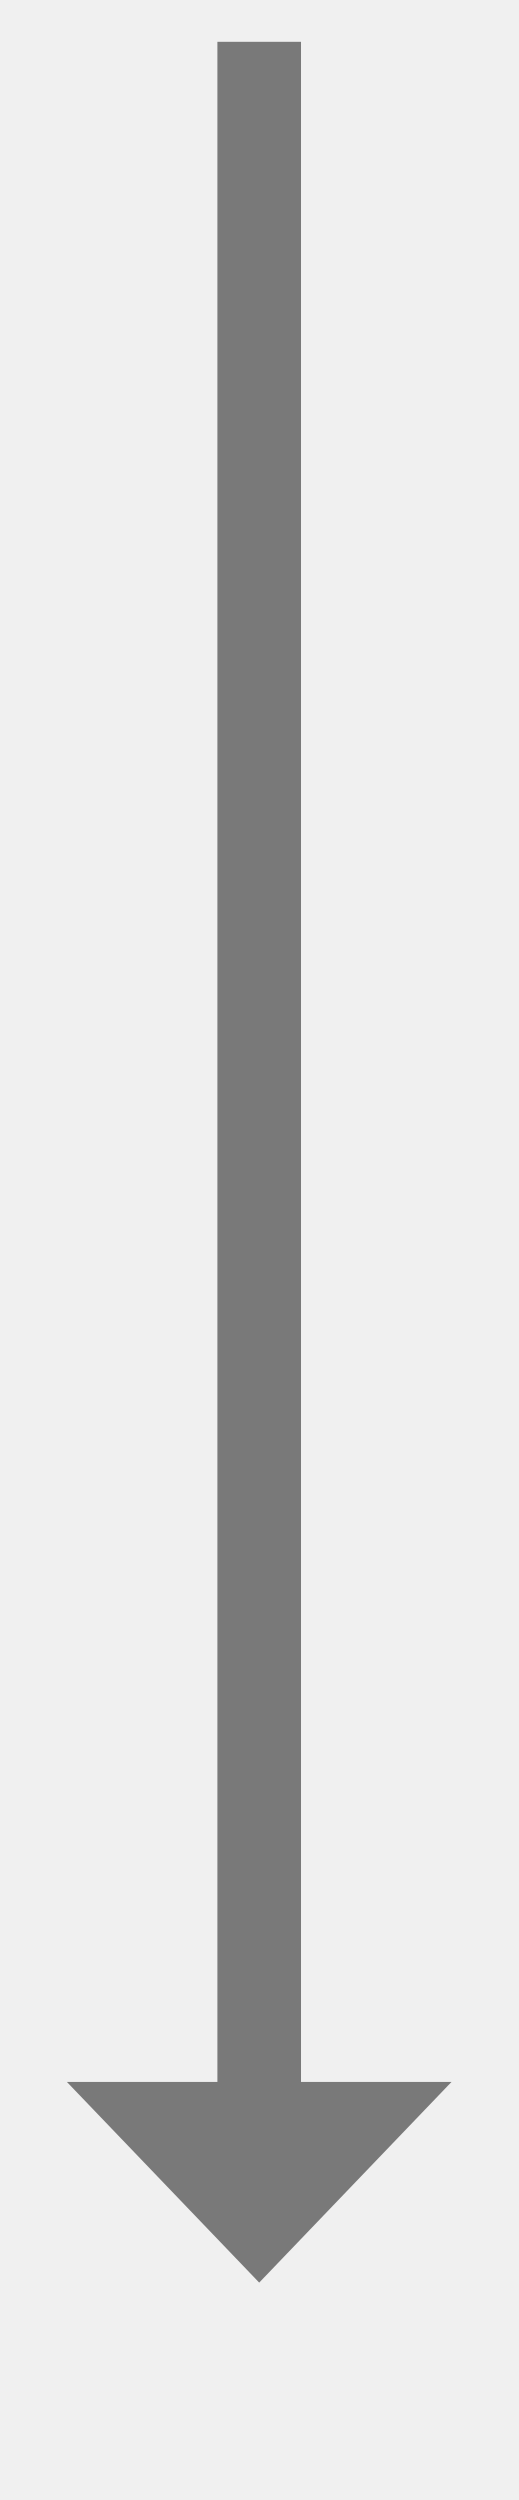
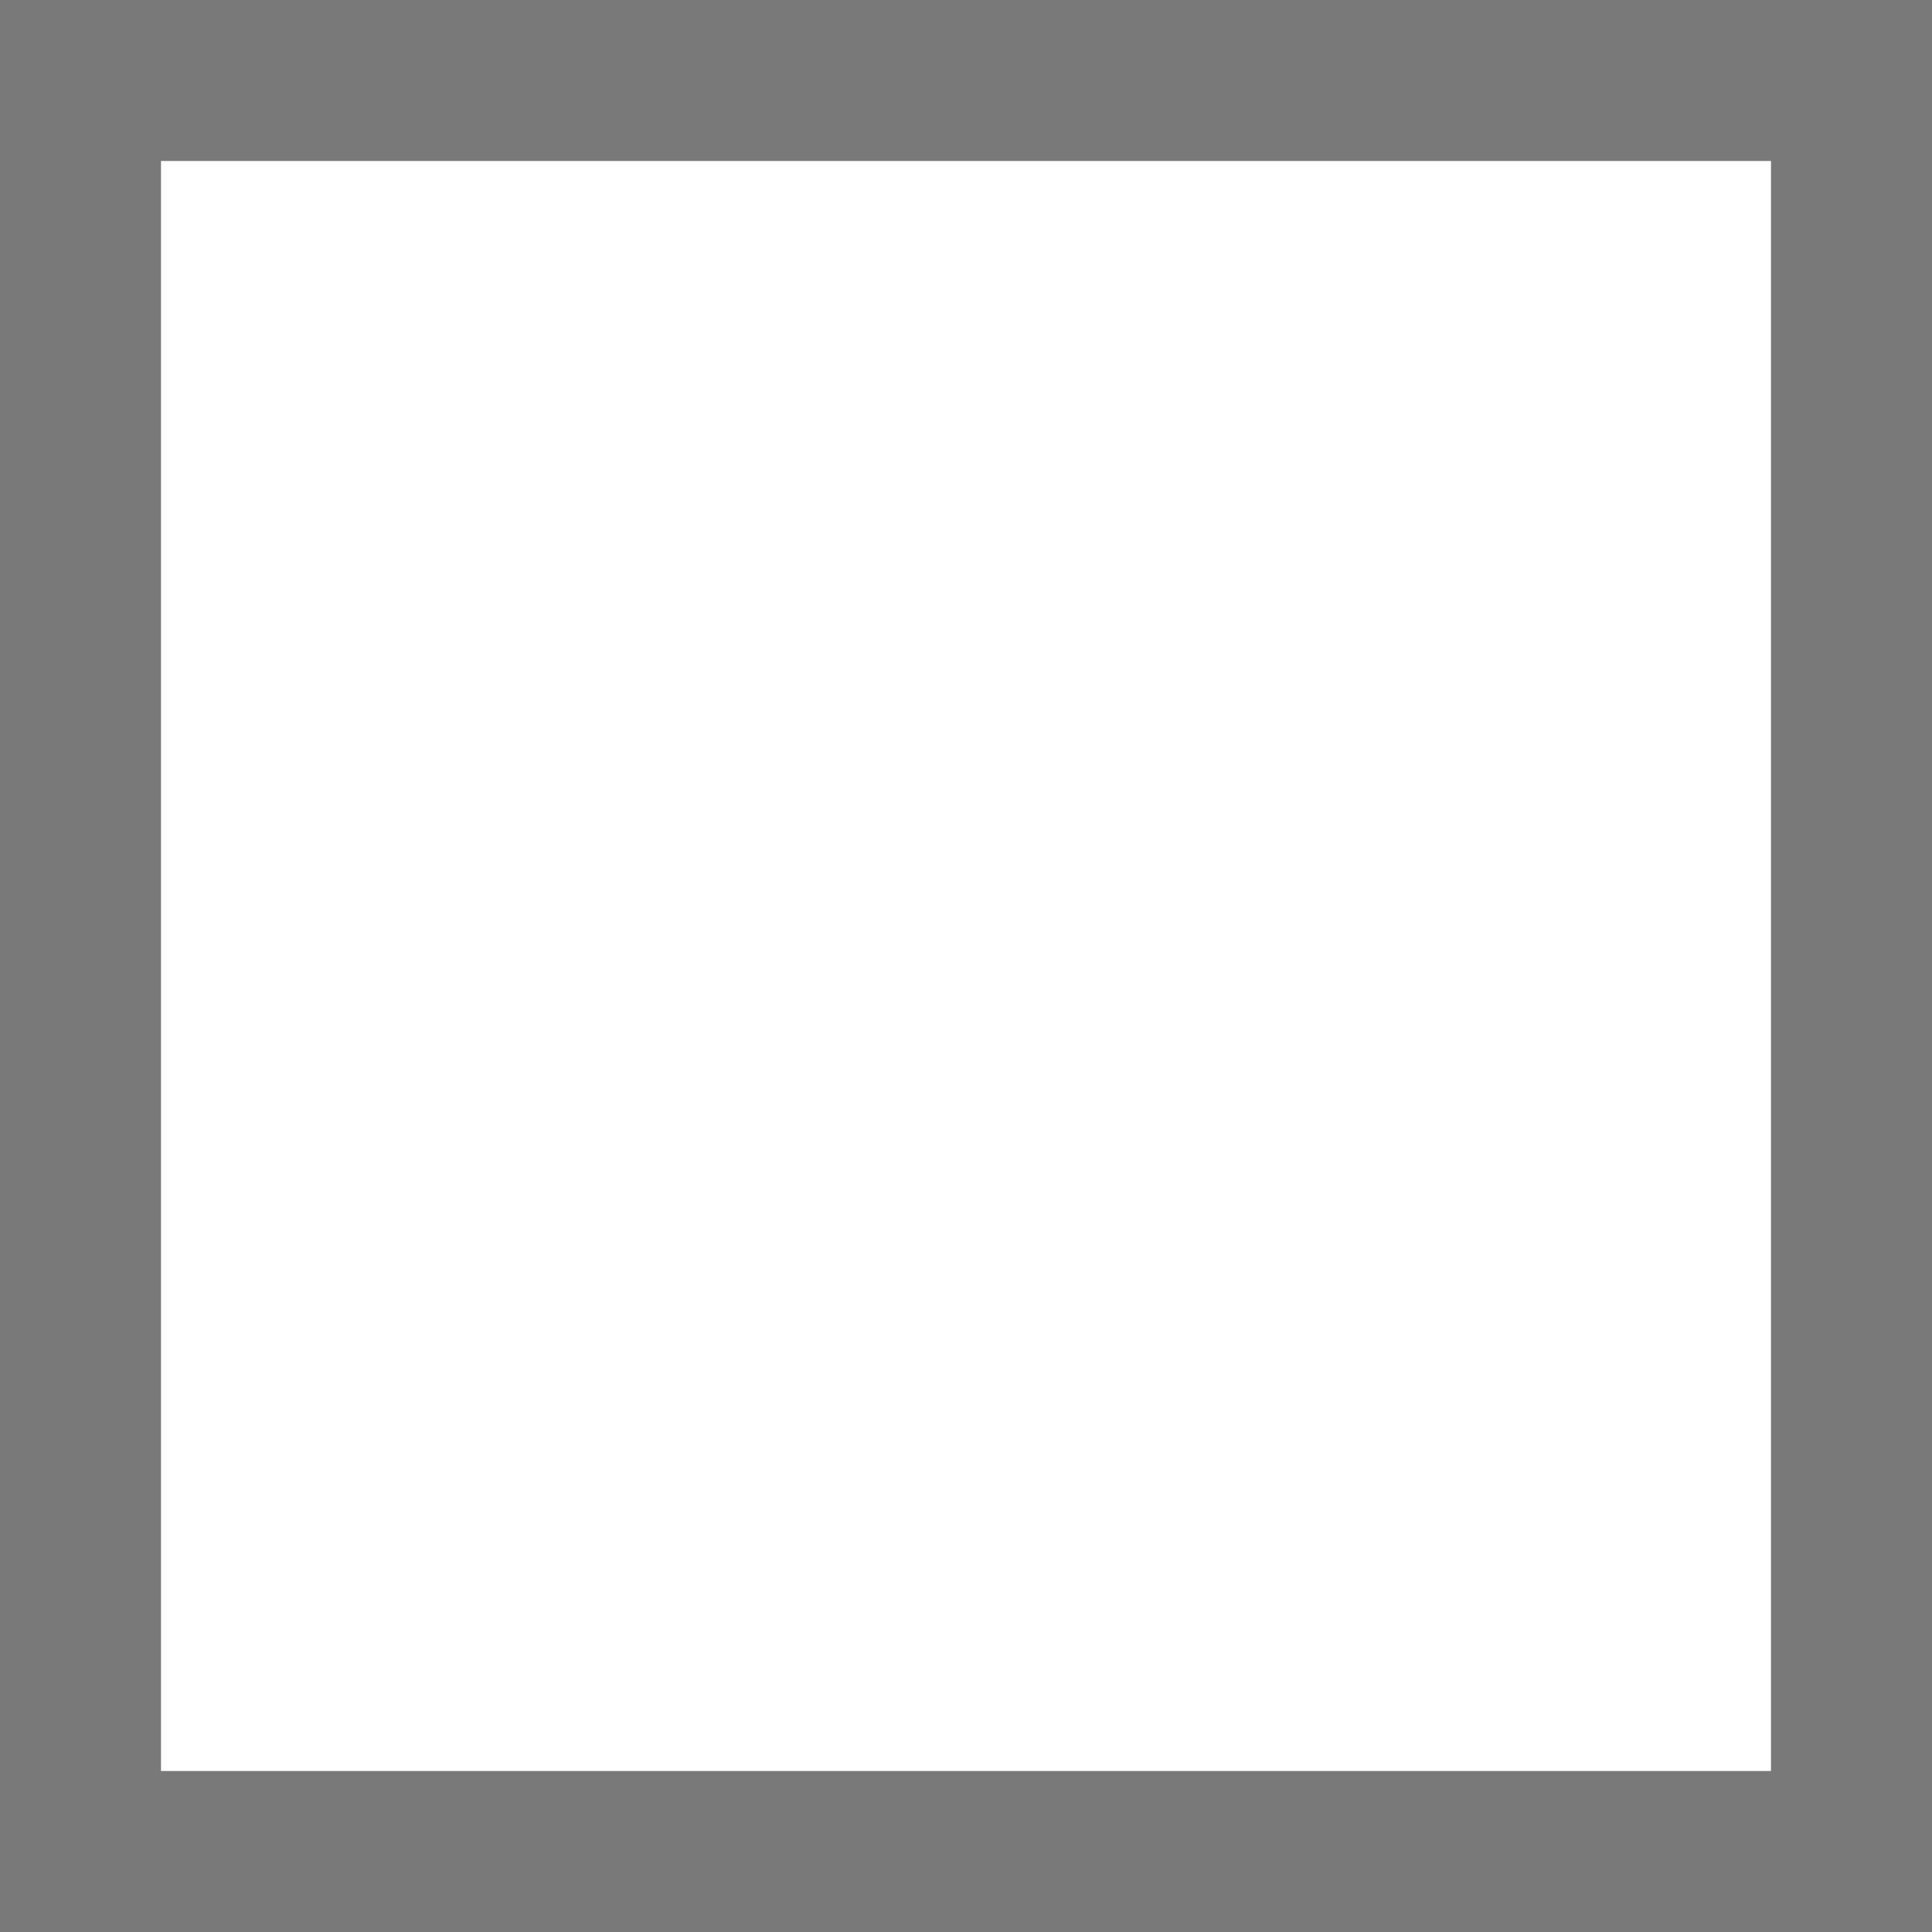
- <svg xmlns="http://www.w3.org/2000/svg" version="1.1" width="31px" height="149.5px">
-   <g transform="matrix(1 0 0 1 -265 -175.5 )">
-     <path d="M 269 300  L 280.5 312  L 292 300  L 269 300  Z " fill-rule="nonzero" fill="#797979" stroke="none" />
-     <path d="M 280.5 178  L 280.5 303  " stroke-width="5" stroke="#797979" fill="none" />
-   </g>
+ <svg xmlns="http://www.w3.org/2000/svg" version="1.1" width="12px" height="12px" viewBox="252 40  12 12">
+   <path d="M 252.5 40.5  L 263.5 40.5  L 263.5 51.5  L 252.5 51.5  L 252.5 40.5  Z " fill-rule="nonzero" fill="#ffffff" stroke="none" />
+   <path d="M 252.5 40.5  L 263.5 40.5  L 263.5 51.5  L 252.5 51.5  L 252.5 40.5  Z " stroke-width="1" stroke="#797979" fill="none" />
</svg>
